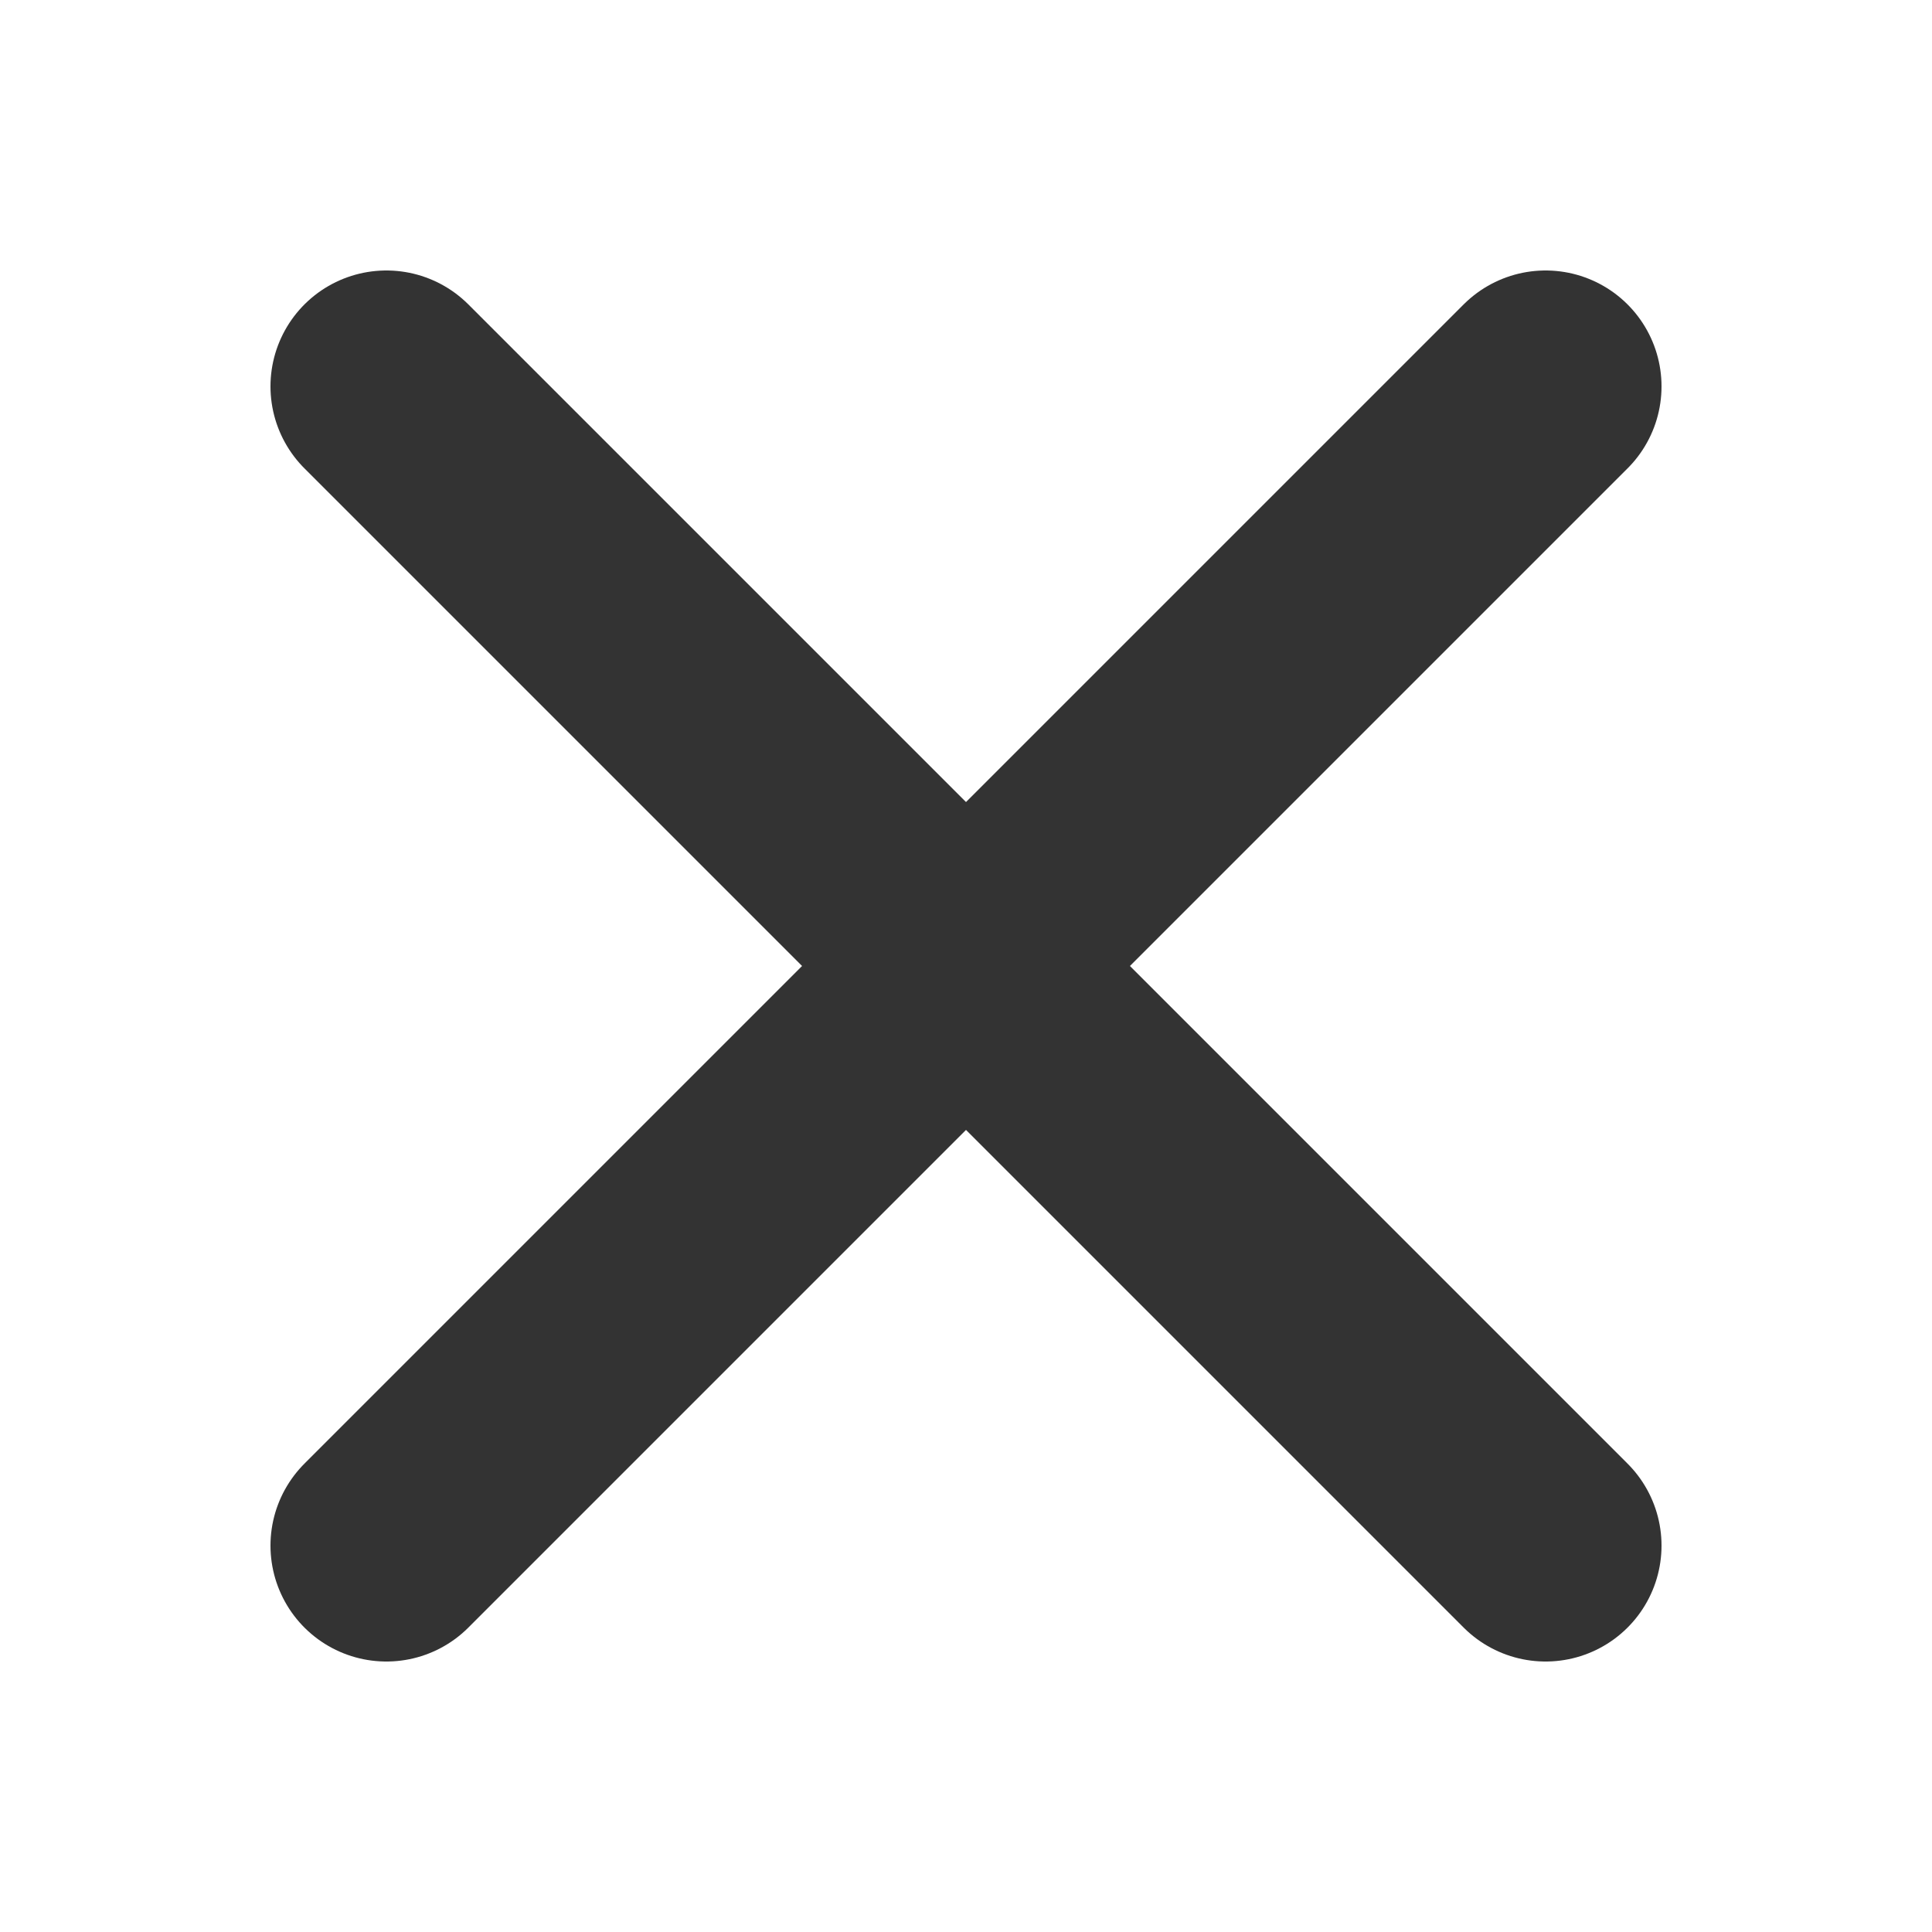
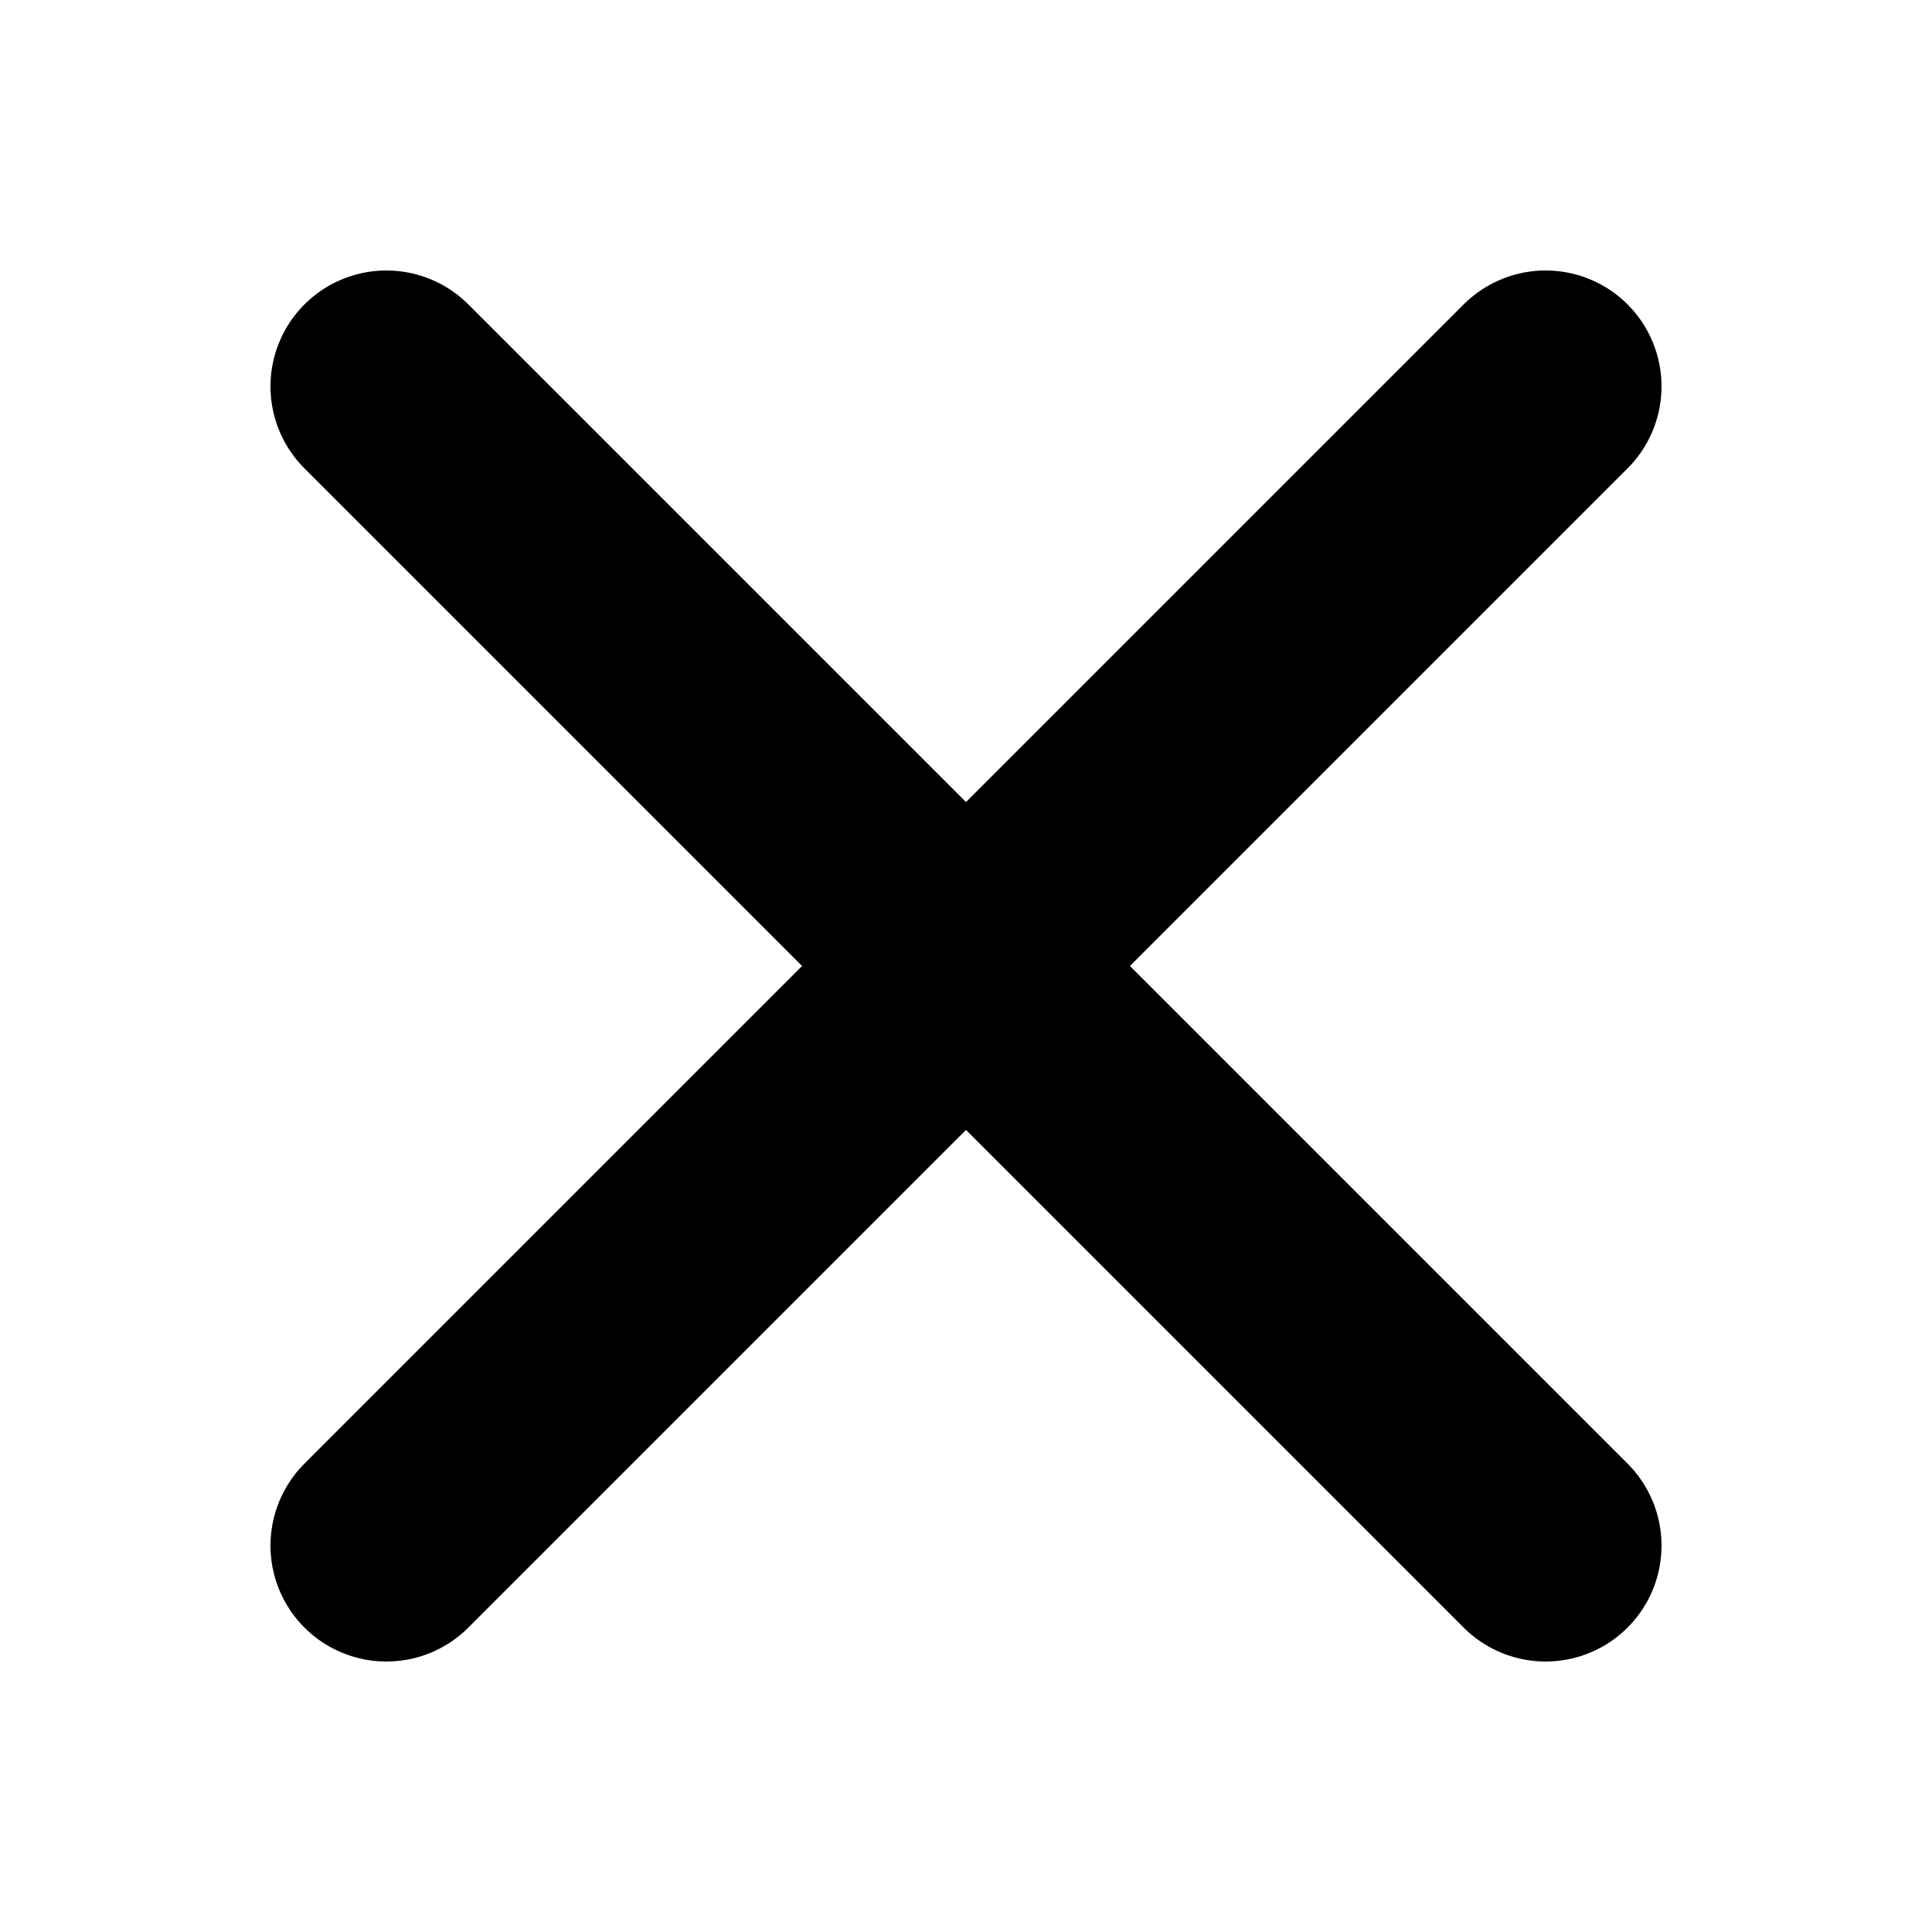
<svg xmlns="http://www.w3.org/2000/svg" width="100" height="100" viewBox="0 0 100 100">
-   <line x1="20" y1="20" x2="80" y2="80" stroke="#333" stroke-width="12" stroke-linecap="round" />
-   <line x1="80" y1="20" x2="20" y2="80" stroke="#333" stroke-width="12" stroke-linecap="round" />
+   <line x1="20" y1="20" x2="80" y2="80" stroke="#000" stroke-width="12" stroke-linecap="round" />
+   <line x1="80" y1="20" x2="20" y2="80" stroke="#000" stroke-width="12" stroke-linecap="round" />
</svg>
